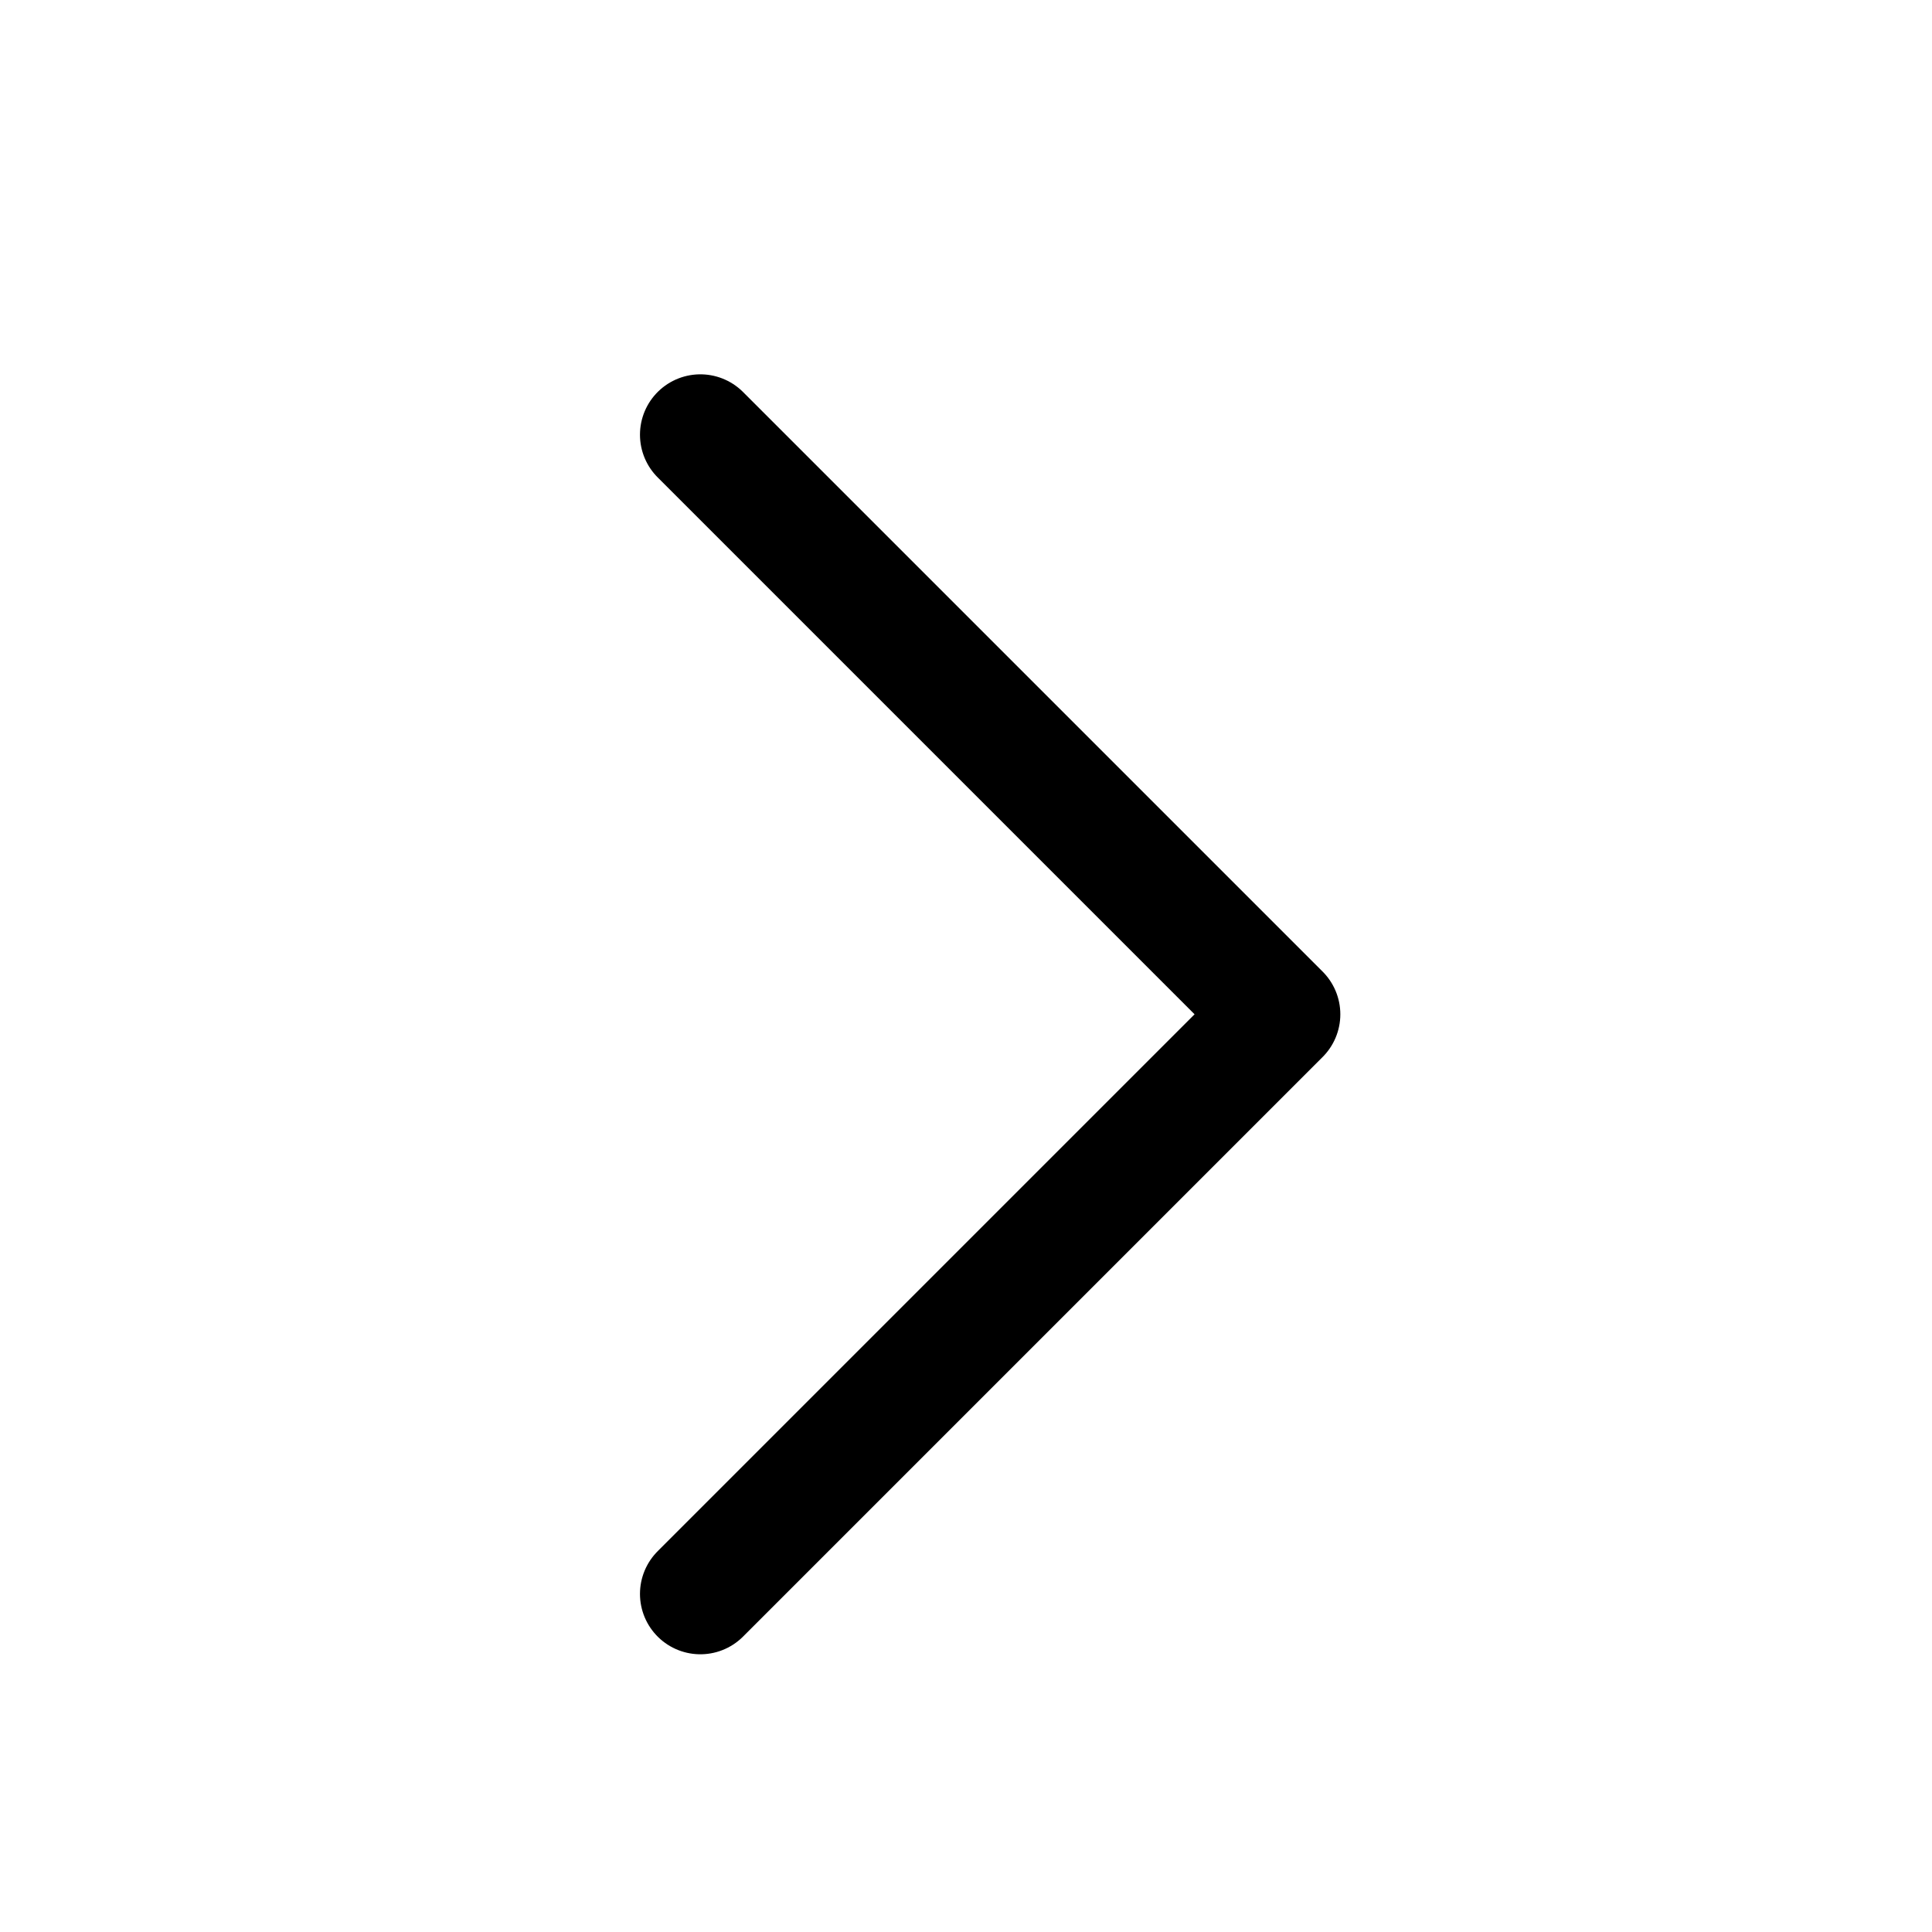
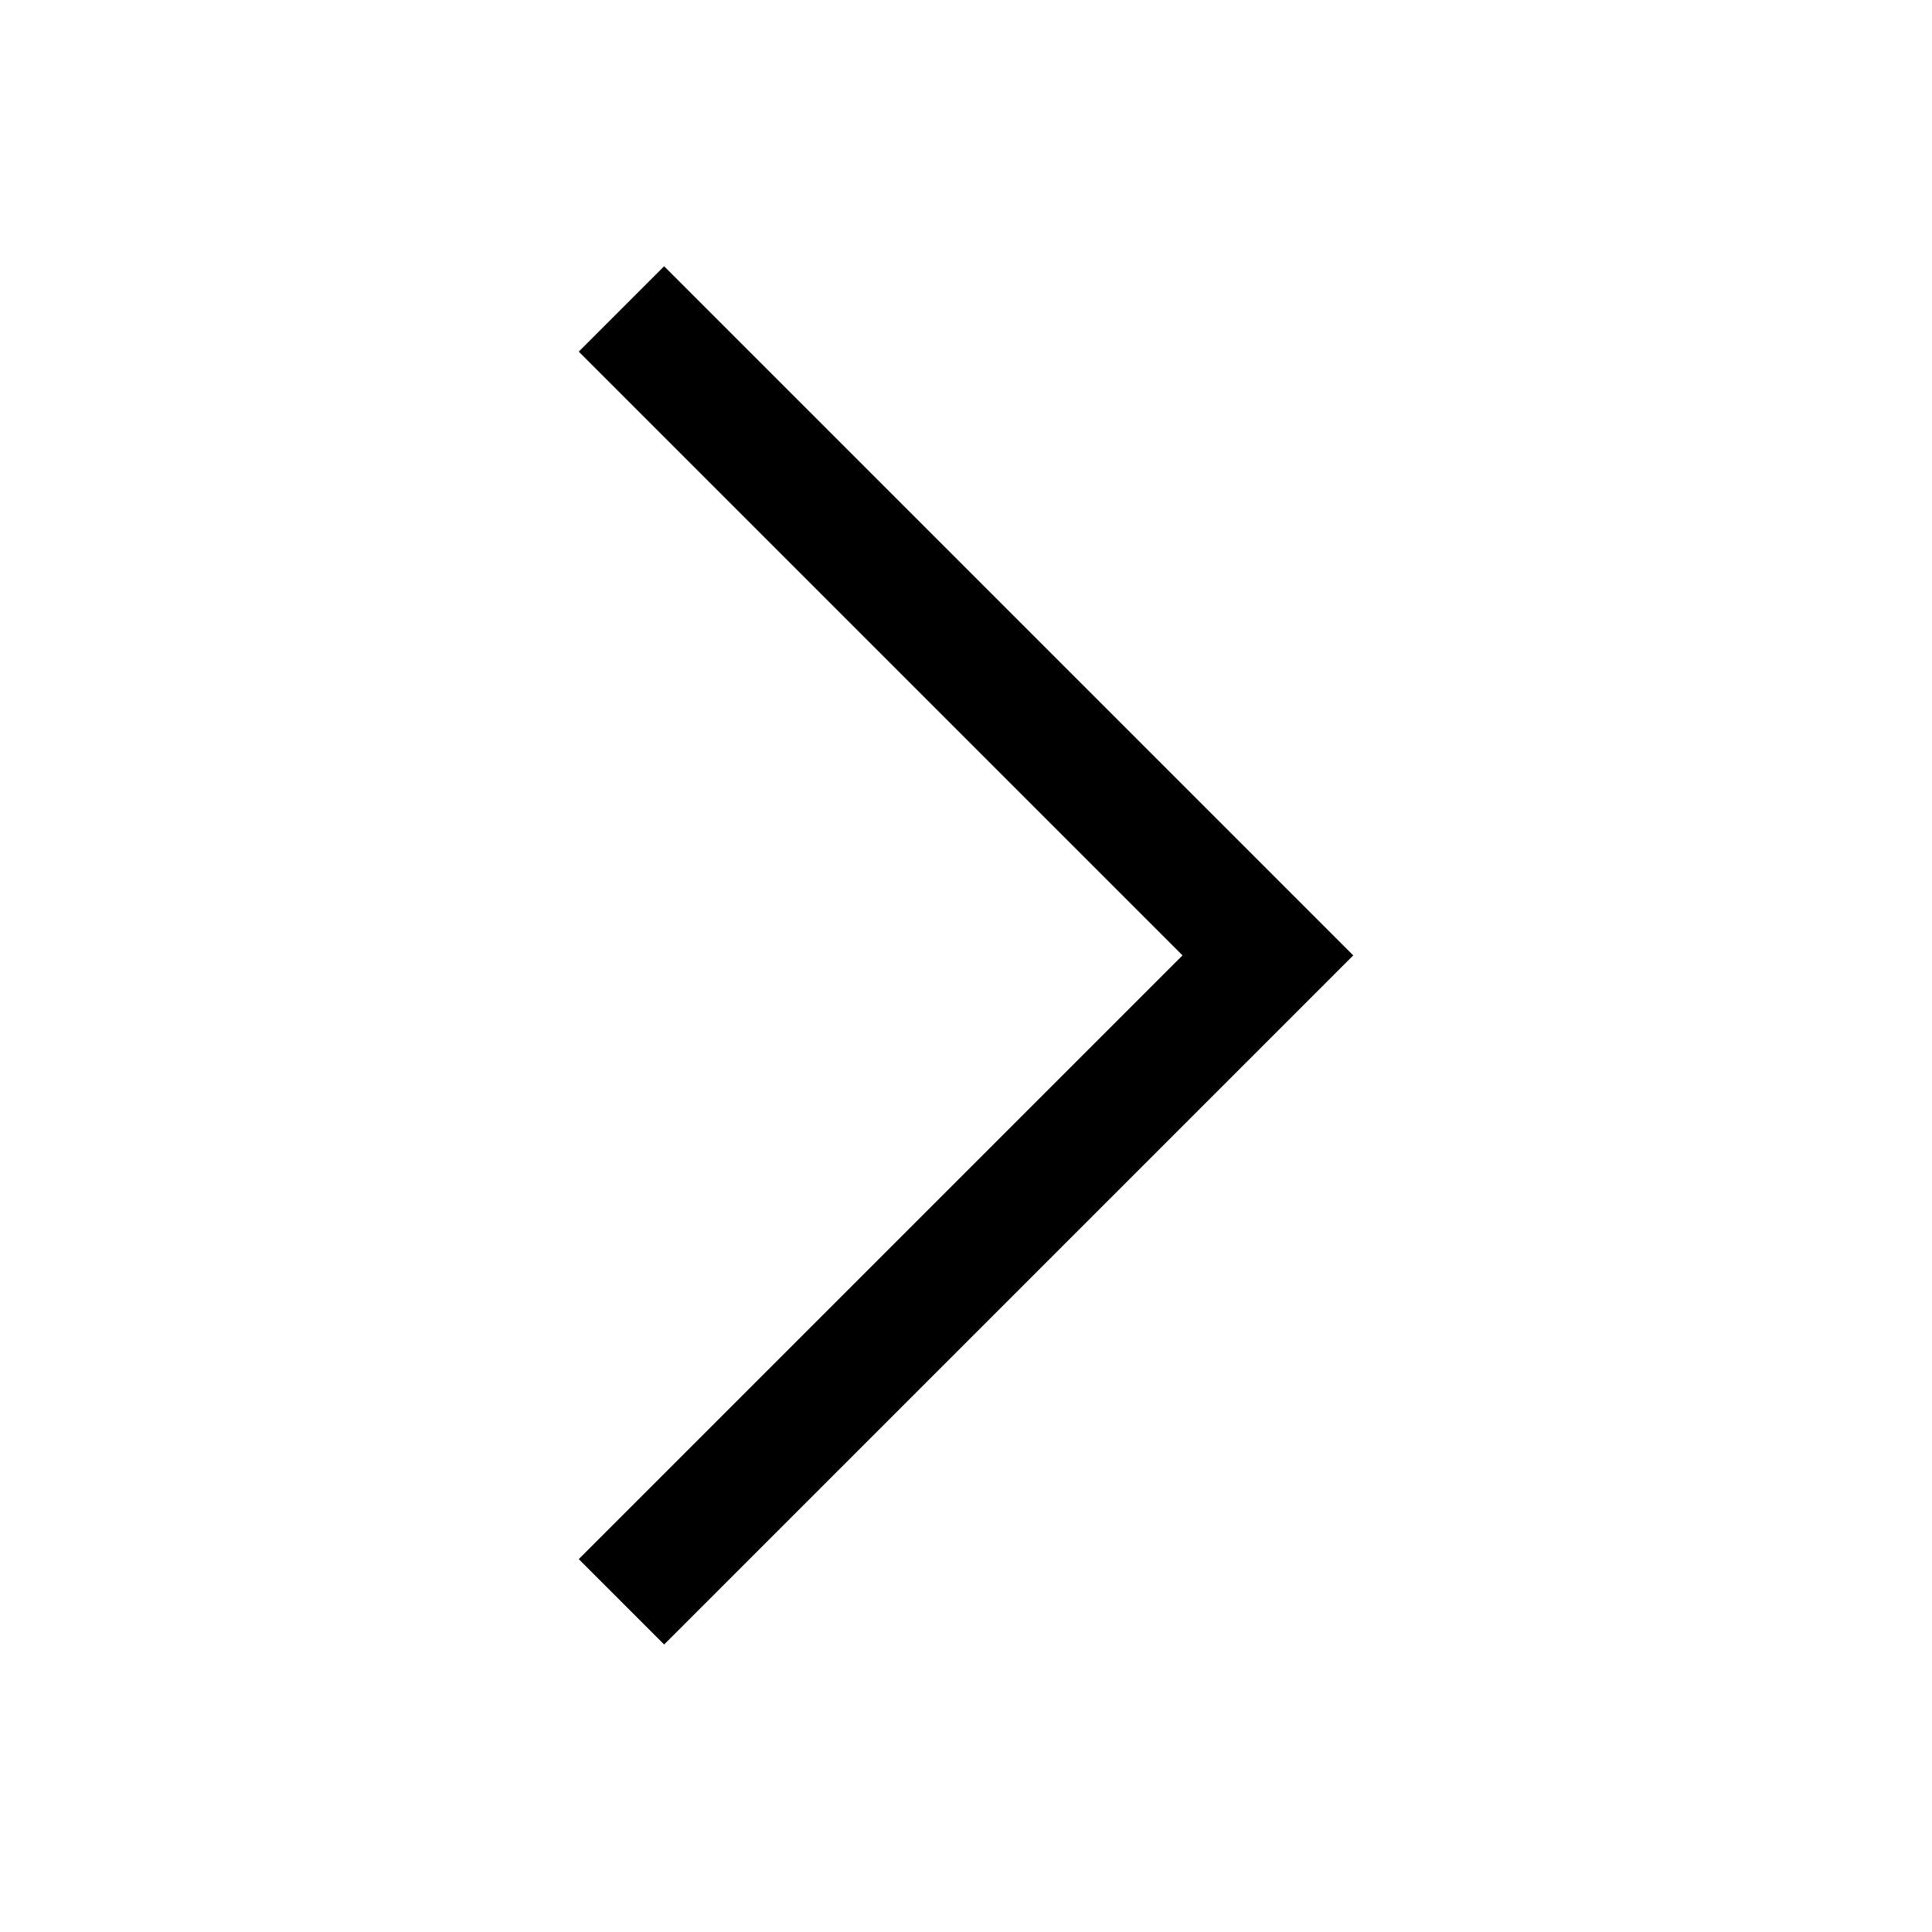
- <svg xmlns="http://www.w3.org/2000/svg" width="16" height="16" viewBox="0 0 16 16" fill="none">
-   <path d="M5.8 3.6L10.6 8.4L5.8 13.2" stroke="black" stroke-linecap="round" stroke-linejoin="round" />
+ <svg xmlns="http://www.w3.org/2000/svg" width="16" height="16" viewBox="0 0 16 16">
+   <path d="M5.5 2.205L11.207 7.912L5.5 13.619L4.793 12.912L9.793 7.912L4.793 2.912L5.5 2.205Z" fill="currentColor" />
</svg>
